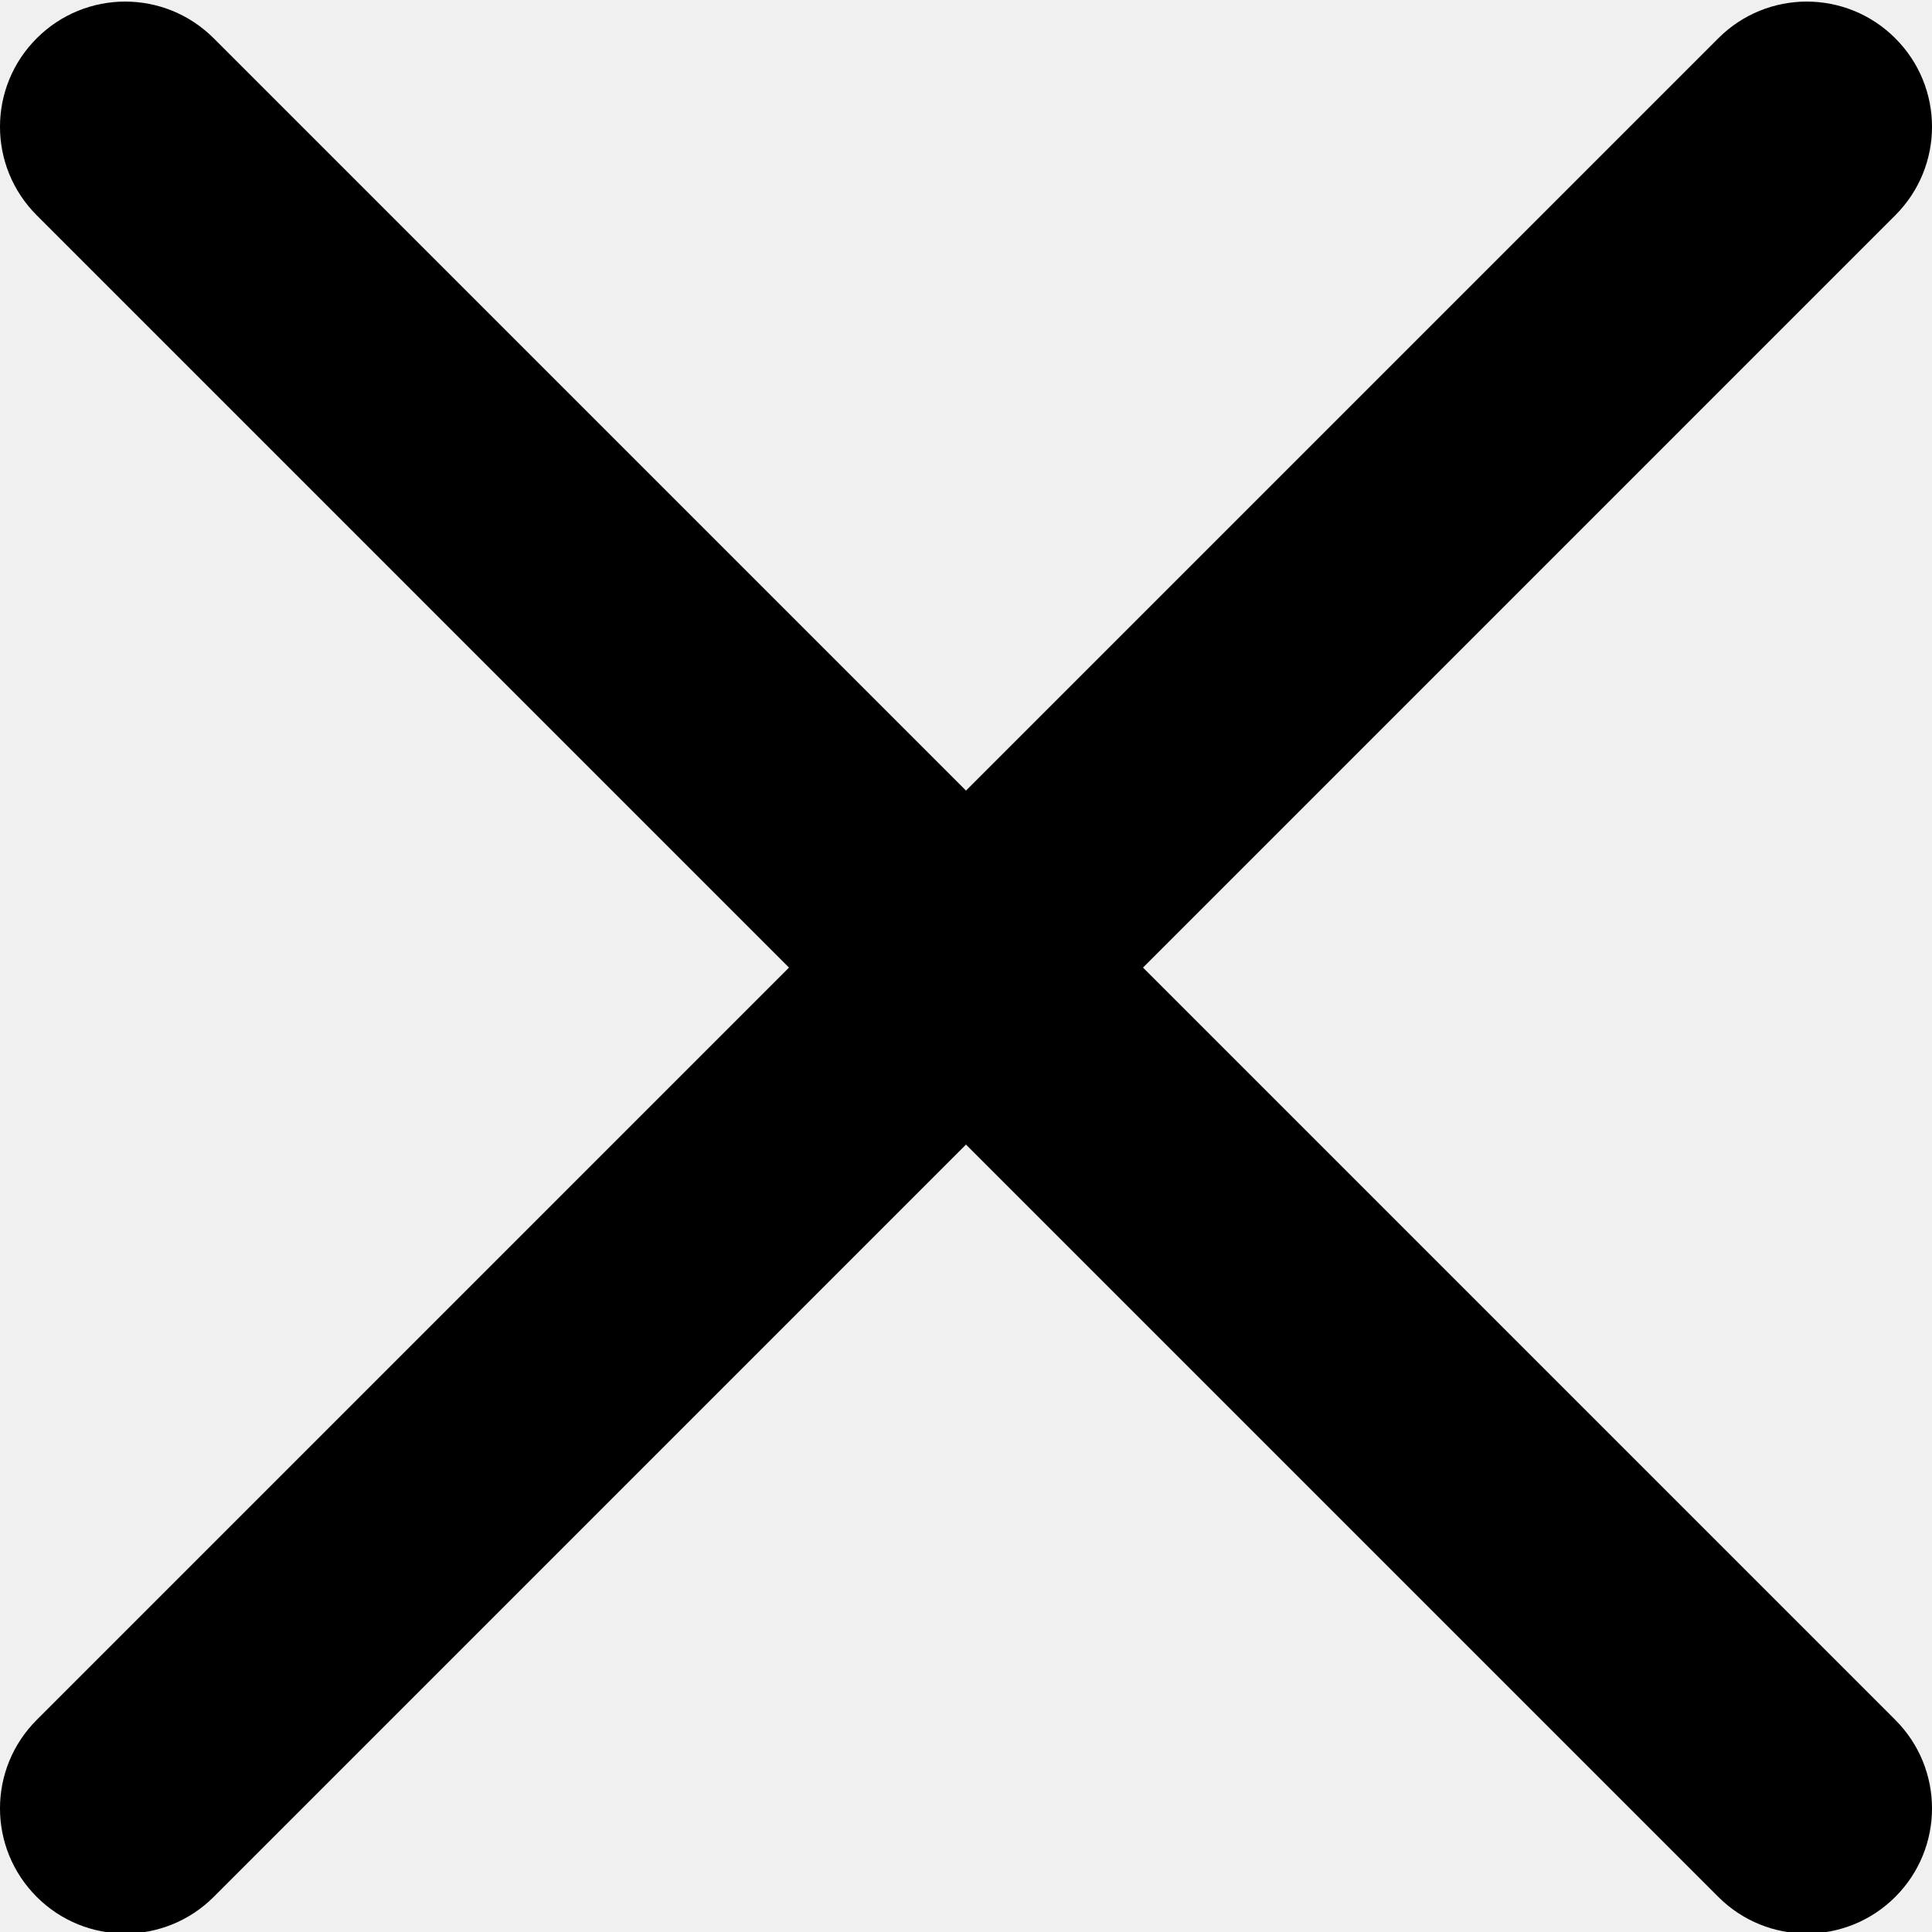
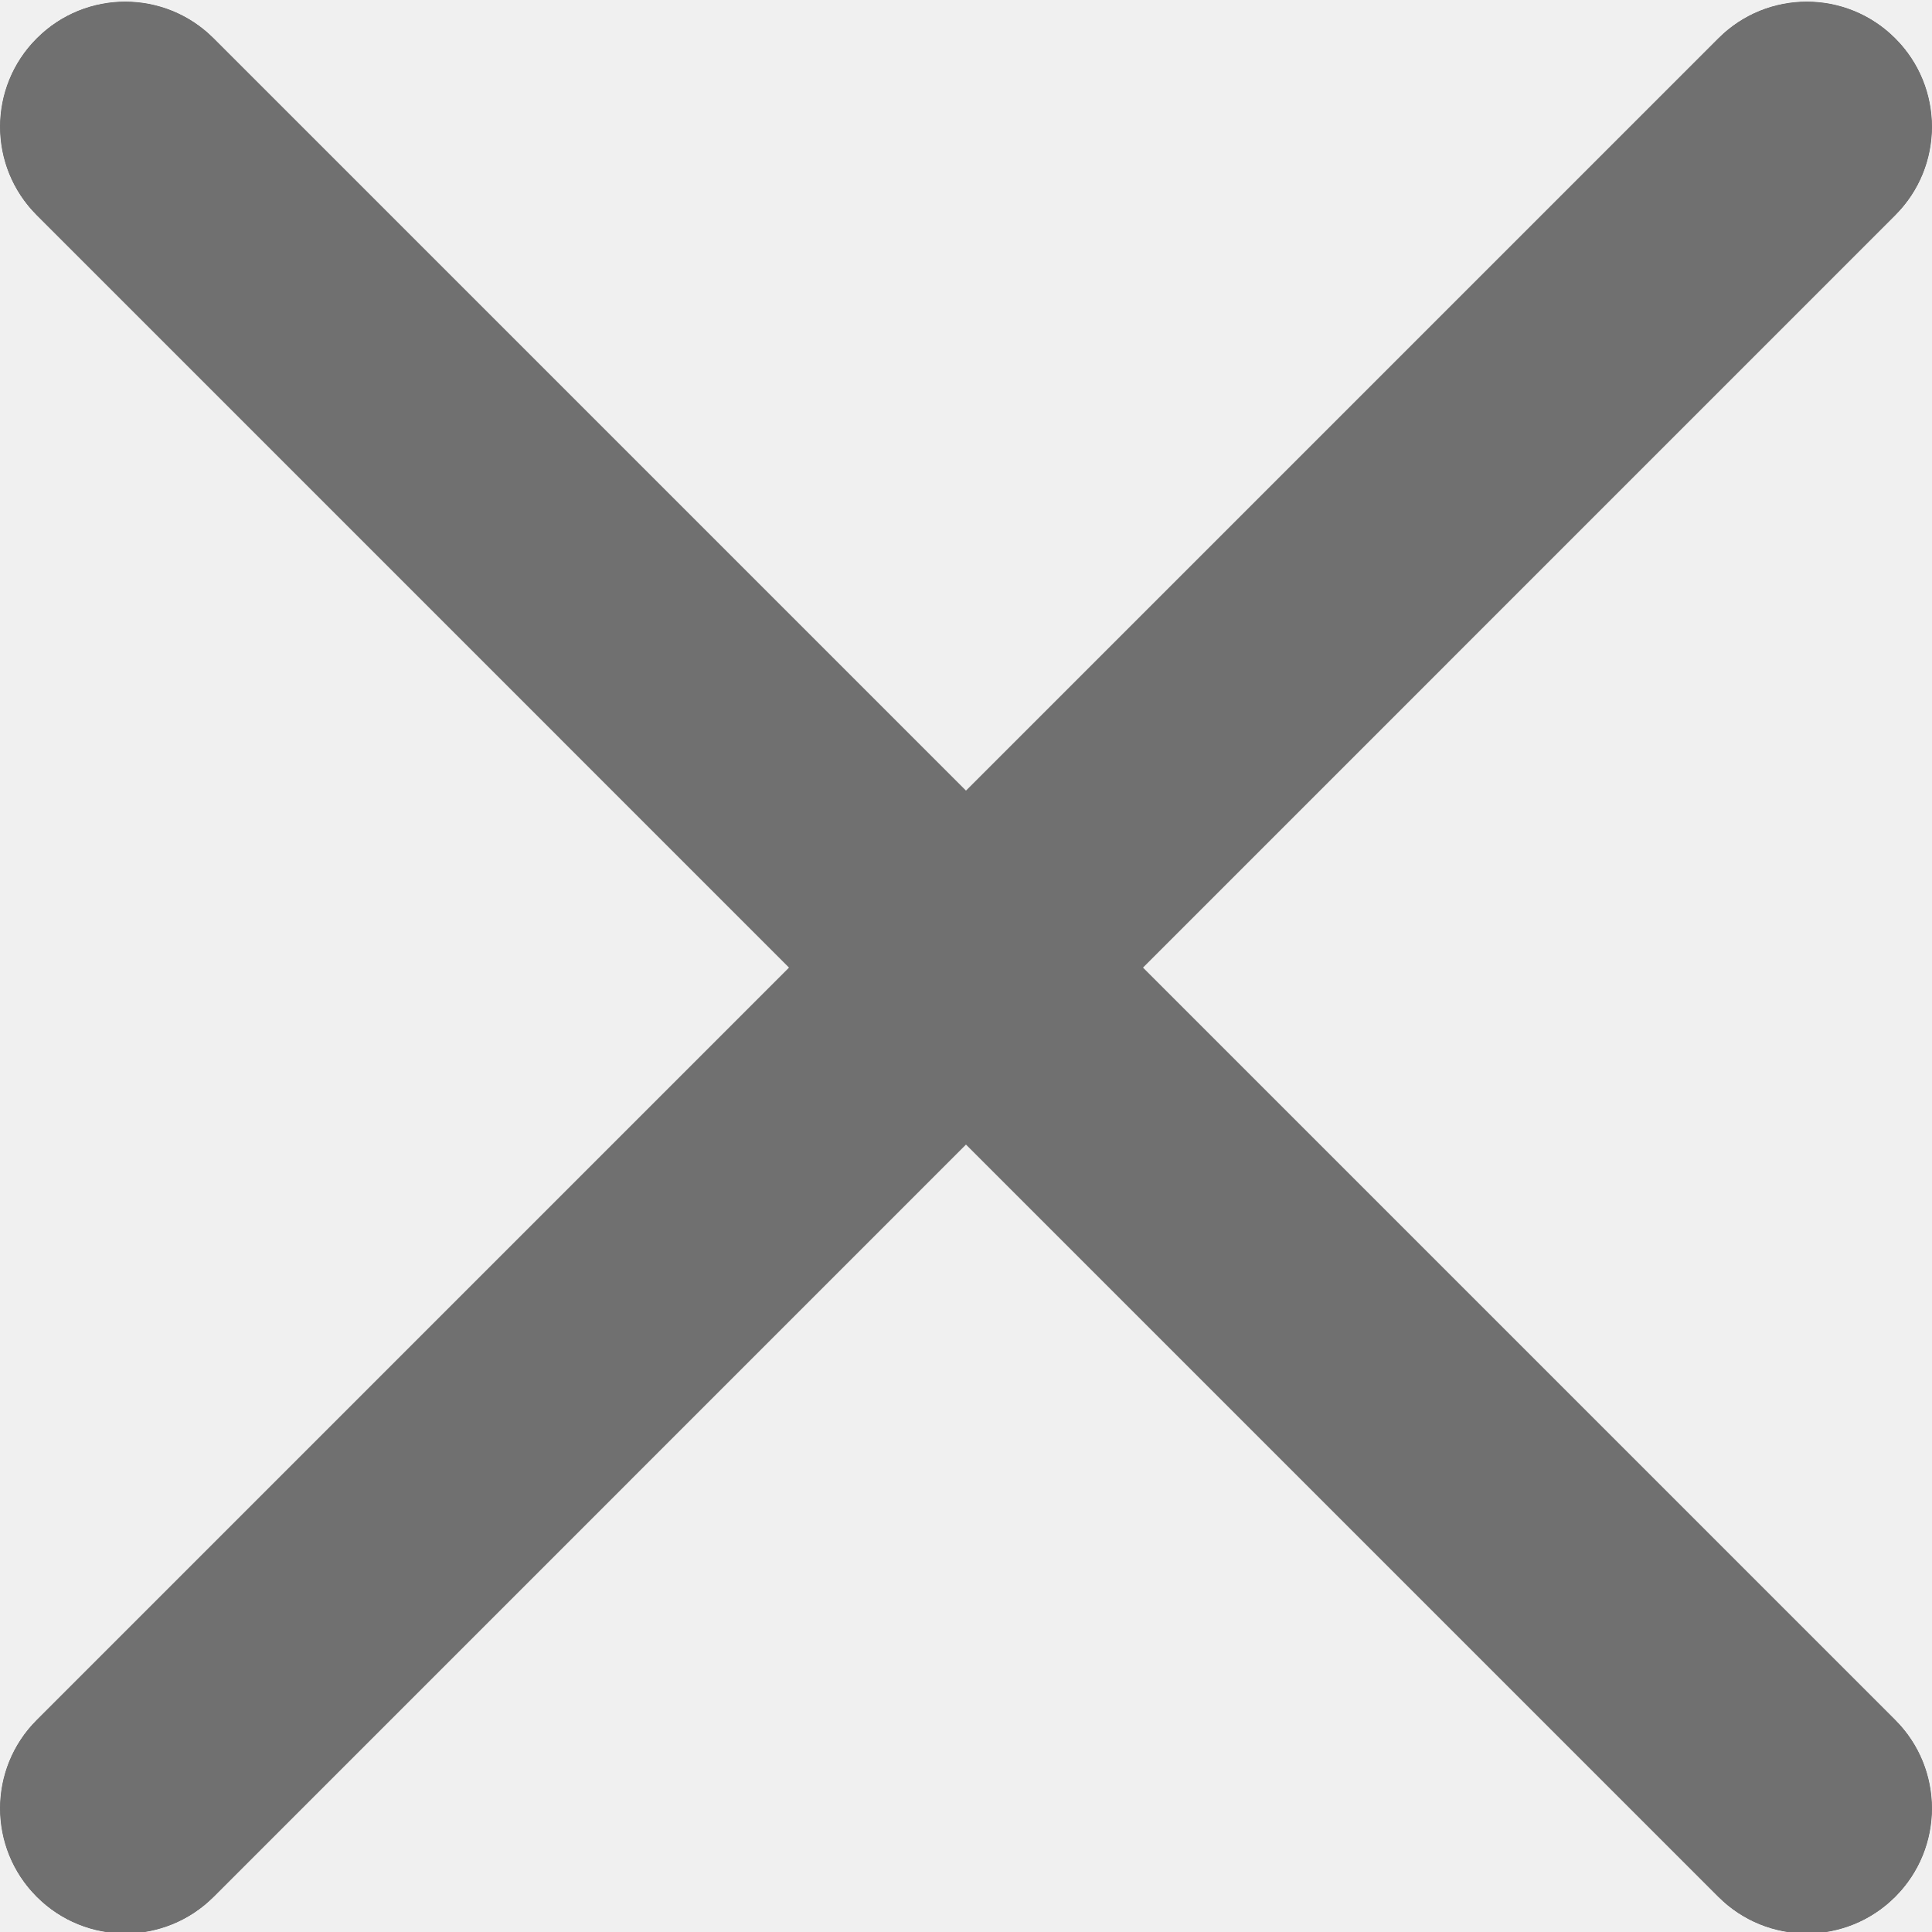
- <svg xmlns="http://www.w3.org/2000/svg" height="329pt" viewBox="0 0 329.269 329" width="329pt">
-   <path d="m194.801 164.77 128.211-128.215c8.344-8.34 8.344-21.824 0-30.164-8.34-8.34-21.824-8.34-30.164 0l-128.215 128.215-128.211-128.215c-8.344-8.34-21.824-8.34-30.164 0-8.344 8.34-8.344 21.824 0 30.164l128.211 128.215-128.211 128.215c-8.344 8.34-8.344 21.824 0 30.164 4.156 4.16 9.621 6.25 15.082 6.25 5.461 0 10.922-2.09 15.082-6.25l128.211-128.215 128.215 128.215c4.16 4.16 9.621 6.25 15.082 6.25 5.461 0 10.922-2.09 15.082-6.25 8.344-8.34 8.344-21.824 0-30.164zm0 0" />
+ <svg xmlns="http://www.w3.org/2000/svg" width="329" height="329" viewBox="0 0 329 329" fill="none">
+   <g clip-path="url(#clip0)">
+     <mask id="mask0" mask-type="alpha" maskUnits="userSpaceOnUse" x="0" y="0" width="330" height="330">
+       <path d="M194.641 164.769L322.748 36.659C331.084 28.326 331.084 14.853 322.748 6.52C314.415 -1.813 300.941 -1.813 292.608 6.52L164.498 134.63L36.392 6.52C28.055 -1.813 14.586 -1.813 6.253 6.52C-2.084 14.853 -2.084 28.326 6.253 36.659L134.359 164.769L6.253 292.879C-2.084 301.212 -2.084 314.686 6.253 323.019C10.405 327.176 15.866 329.264 21.322 329.264C26.779 329.264 32.235 327.176 36.392 323.019L164.498 194.909L292.608 323.019C296.765 327.176 302.221 329.264 307.678 329.264C313.134 329.264 318.591 327.176 322.748 323.019C331.084 314.686 331.084 301.212 322.748 292.879L194.641 164.769Z" fill="black" />
+     </mask>
+     <g mask="url(#mask0)">
+       <path d="M194.641 164.769L322.748 36.659C331.084 28.326 331.084 14.853 322.748 6.52C314.415 -1.813 300.941 -1.813 292.608 6.52L164.498 134.63L36.392 6.52C28.055 -1.813 14.586 -1.813 6.253 6.52C-2.084 14.853 -2.084 28.326 6.253 36.659L134.359 164.769L6.253 292.879C-2.084 301.212 -2.084 314.686 6.253 323.019C10.405 327.176 15.866 329.264 21.322 329.264C26.779 329.264 32.235 327.176 36.392 323.019L164.498 194.909L292.608 323.019C296.765 327.176 302.221 329.264 307.678 329.264C313.134 329.264 318.591 327.176 322.748 323.019C331.084 314.686 331.084 301.212 322.748 292.879L194.641 164.769Z" fill="black" />
+       <path d="M194.641 164.769L322.748 36.659C331.084 28.326 331.084 14.853 322.748 6.52C314.415 -1.813 300.941 -1.813 292.608 6.52L164.498 134.63L36.392 6.52C28.055 -1.813 14.586 -1.813 6.253 6.52C-2.084 14.853 -2.084 28.326 6.253 36.659L134.359 164.769L6.253 292.879C-2.084 301.212 -2.084 314.686 6.253 323.019C10.405 327.176 15.866 329.264 21.322 329.264C26.779 329.264 32.235 327.176 36.392 323.019L164.498 194.909L292.608 323.019C296.765 327.176 302.221 329.264 307.678 329.264C313.134 329.264 318.591 327.176 322.748 323.019C331.084 314.686 331.084 301.212 322.748 292.879L194.641 164.769Z" fill="url(#paint0_linear)" />
+     </g>
+   </g>
+   <defs>
+     <linearGradient id="paint0_linear" x1="164.5" y1="0.27" x2="164.5" y2="329.264" gradientUnits="userSpaceOnUse">
+       <stop offset="1" stop-color="#707070" />
+       <stop offset="1" stop-color="white" stop-opacity="0" />
+     </linearGradient>
+     <clipPath id="clip0">
+       <rect width="329" height="329" fill="white" />
+     </clipPath>
+   </defs>
</svg>
